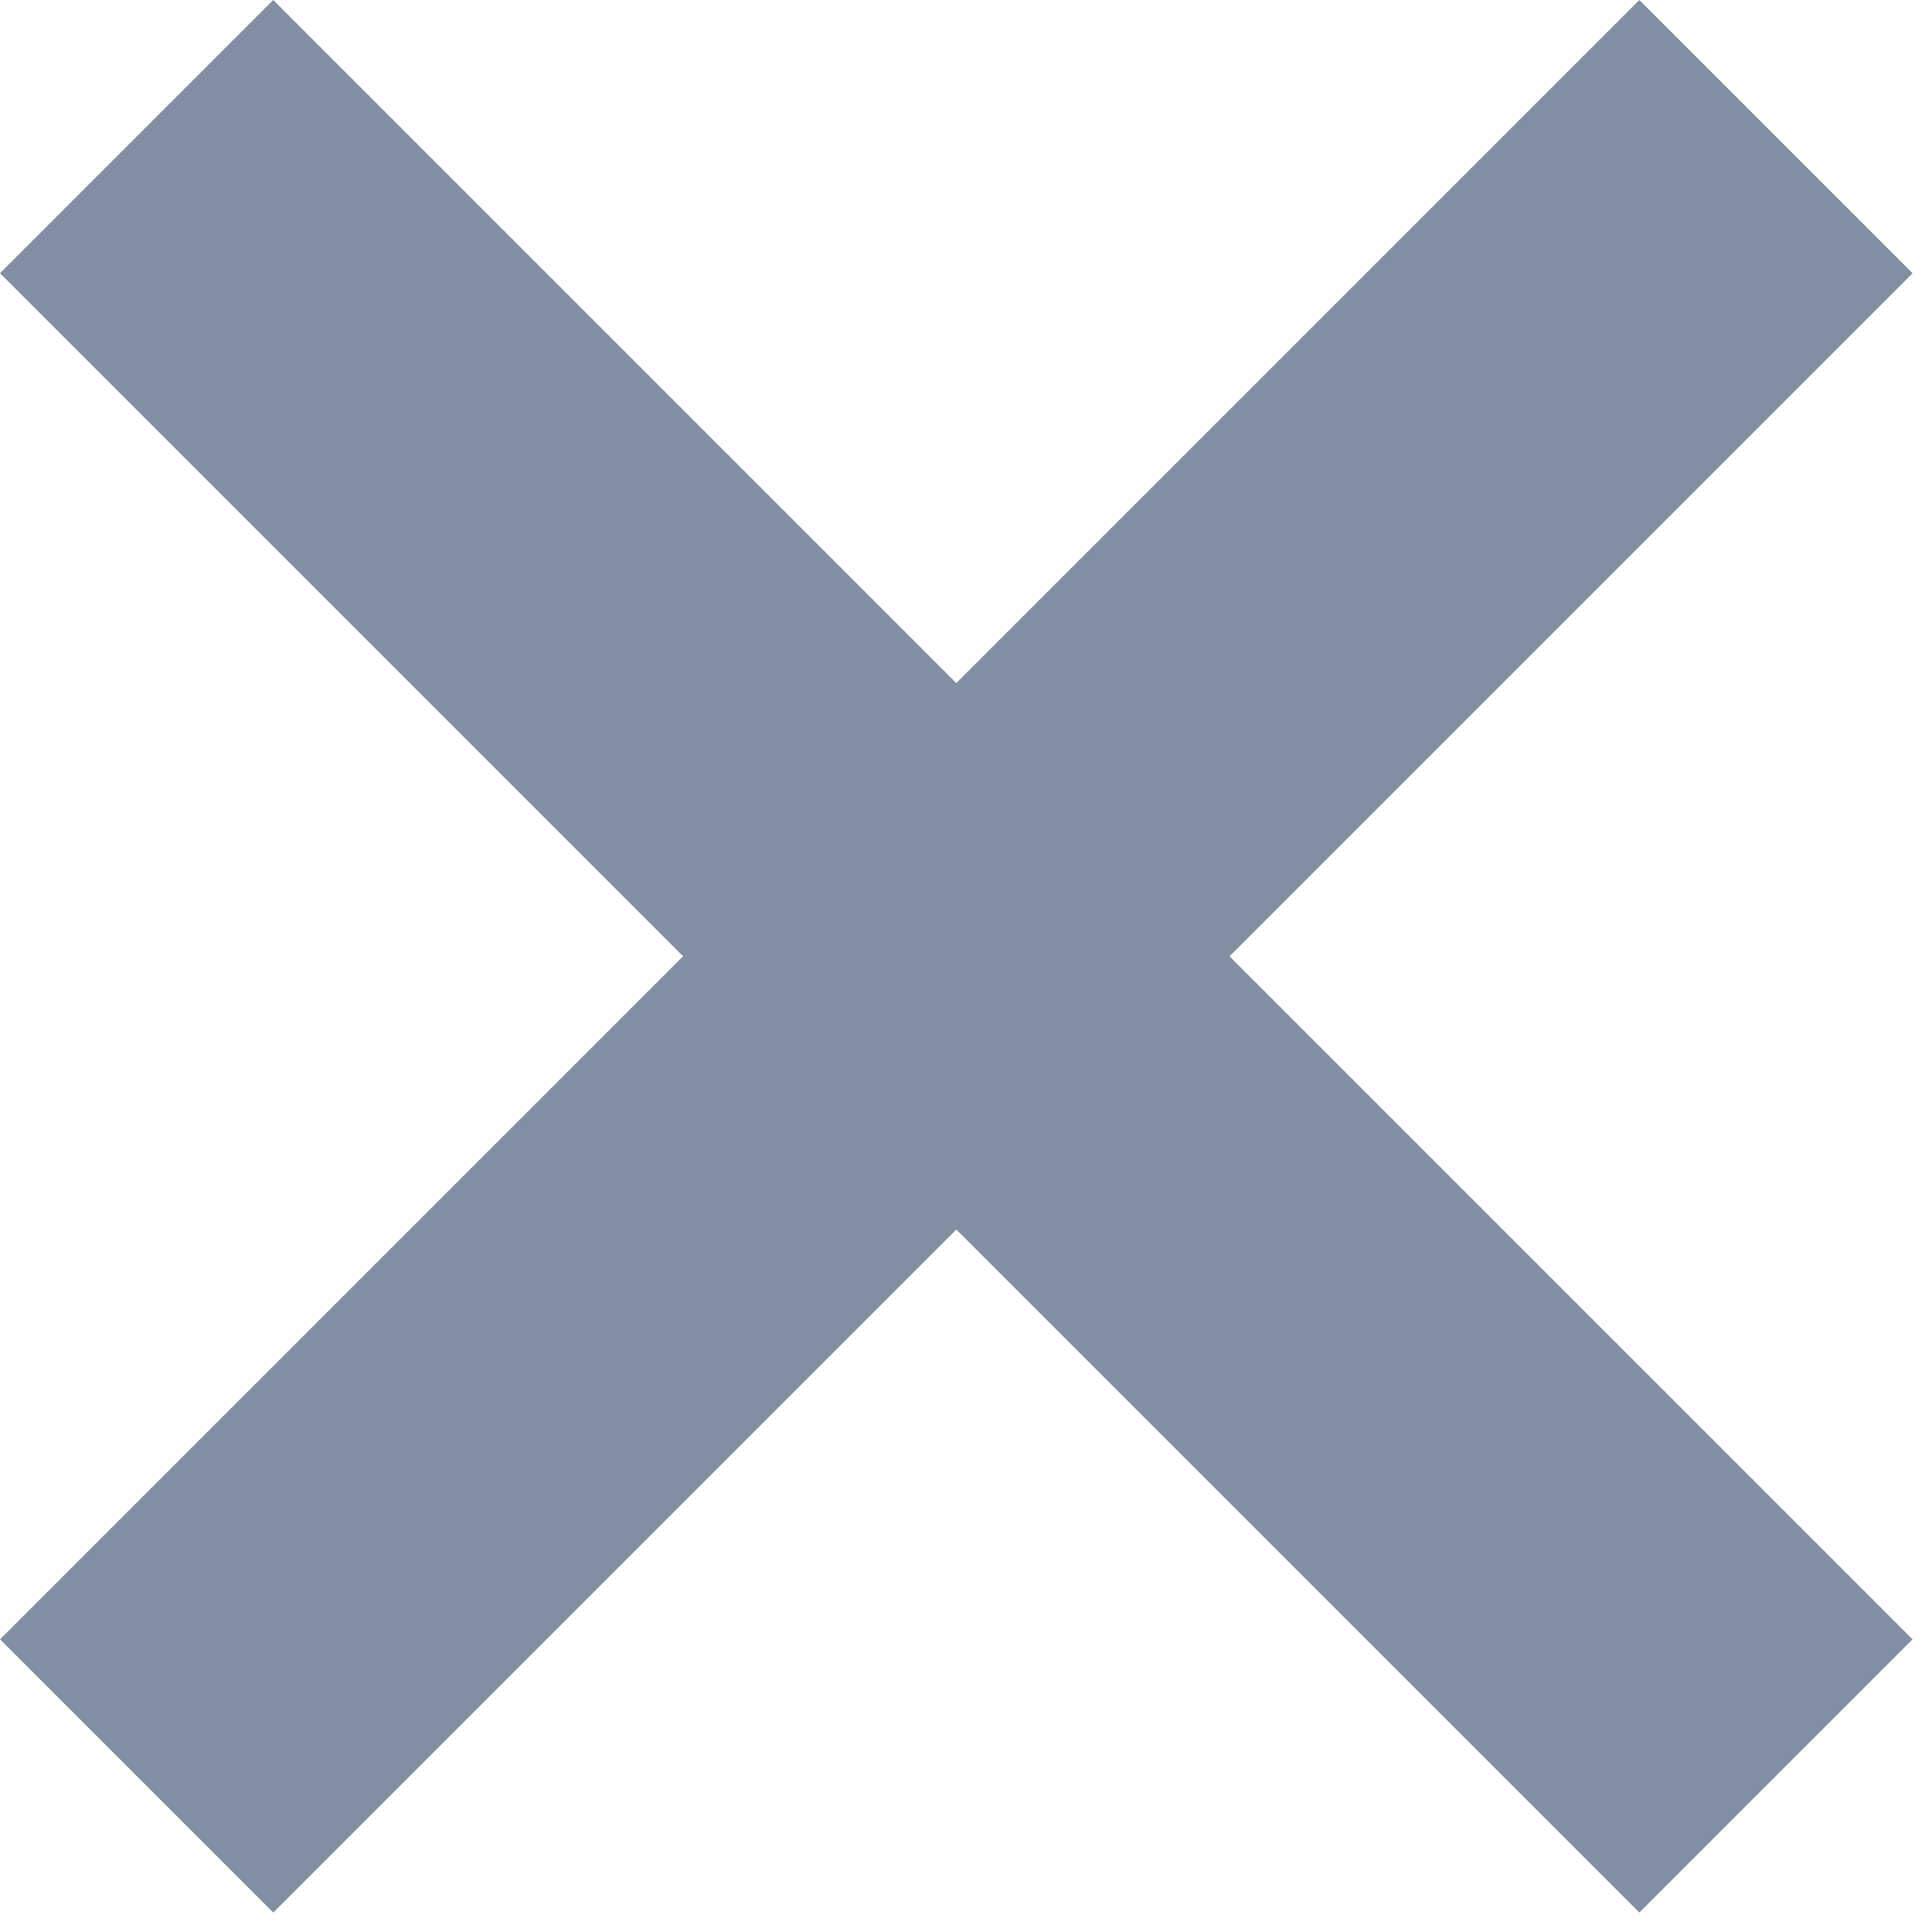
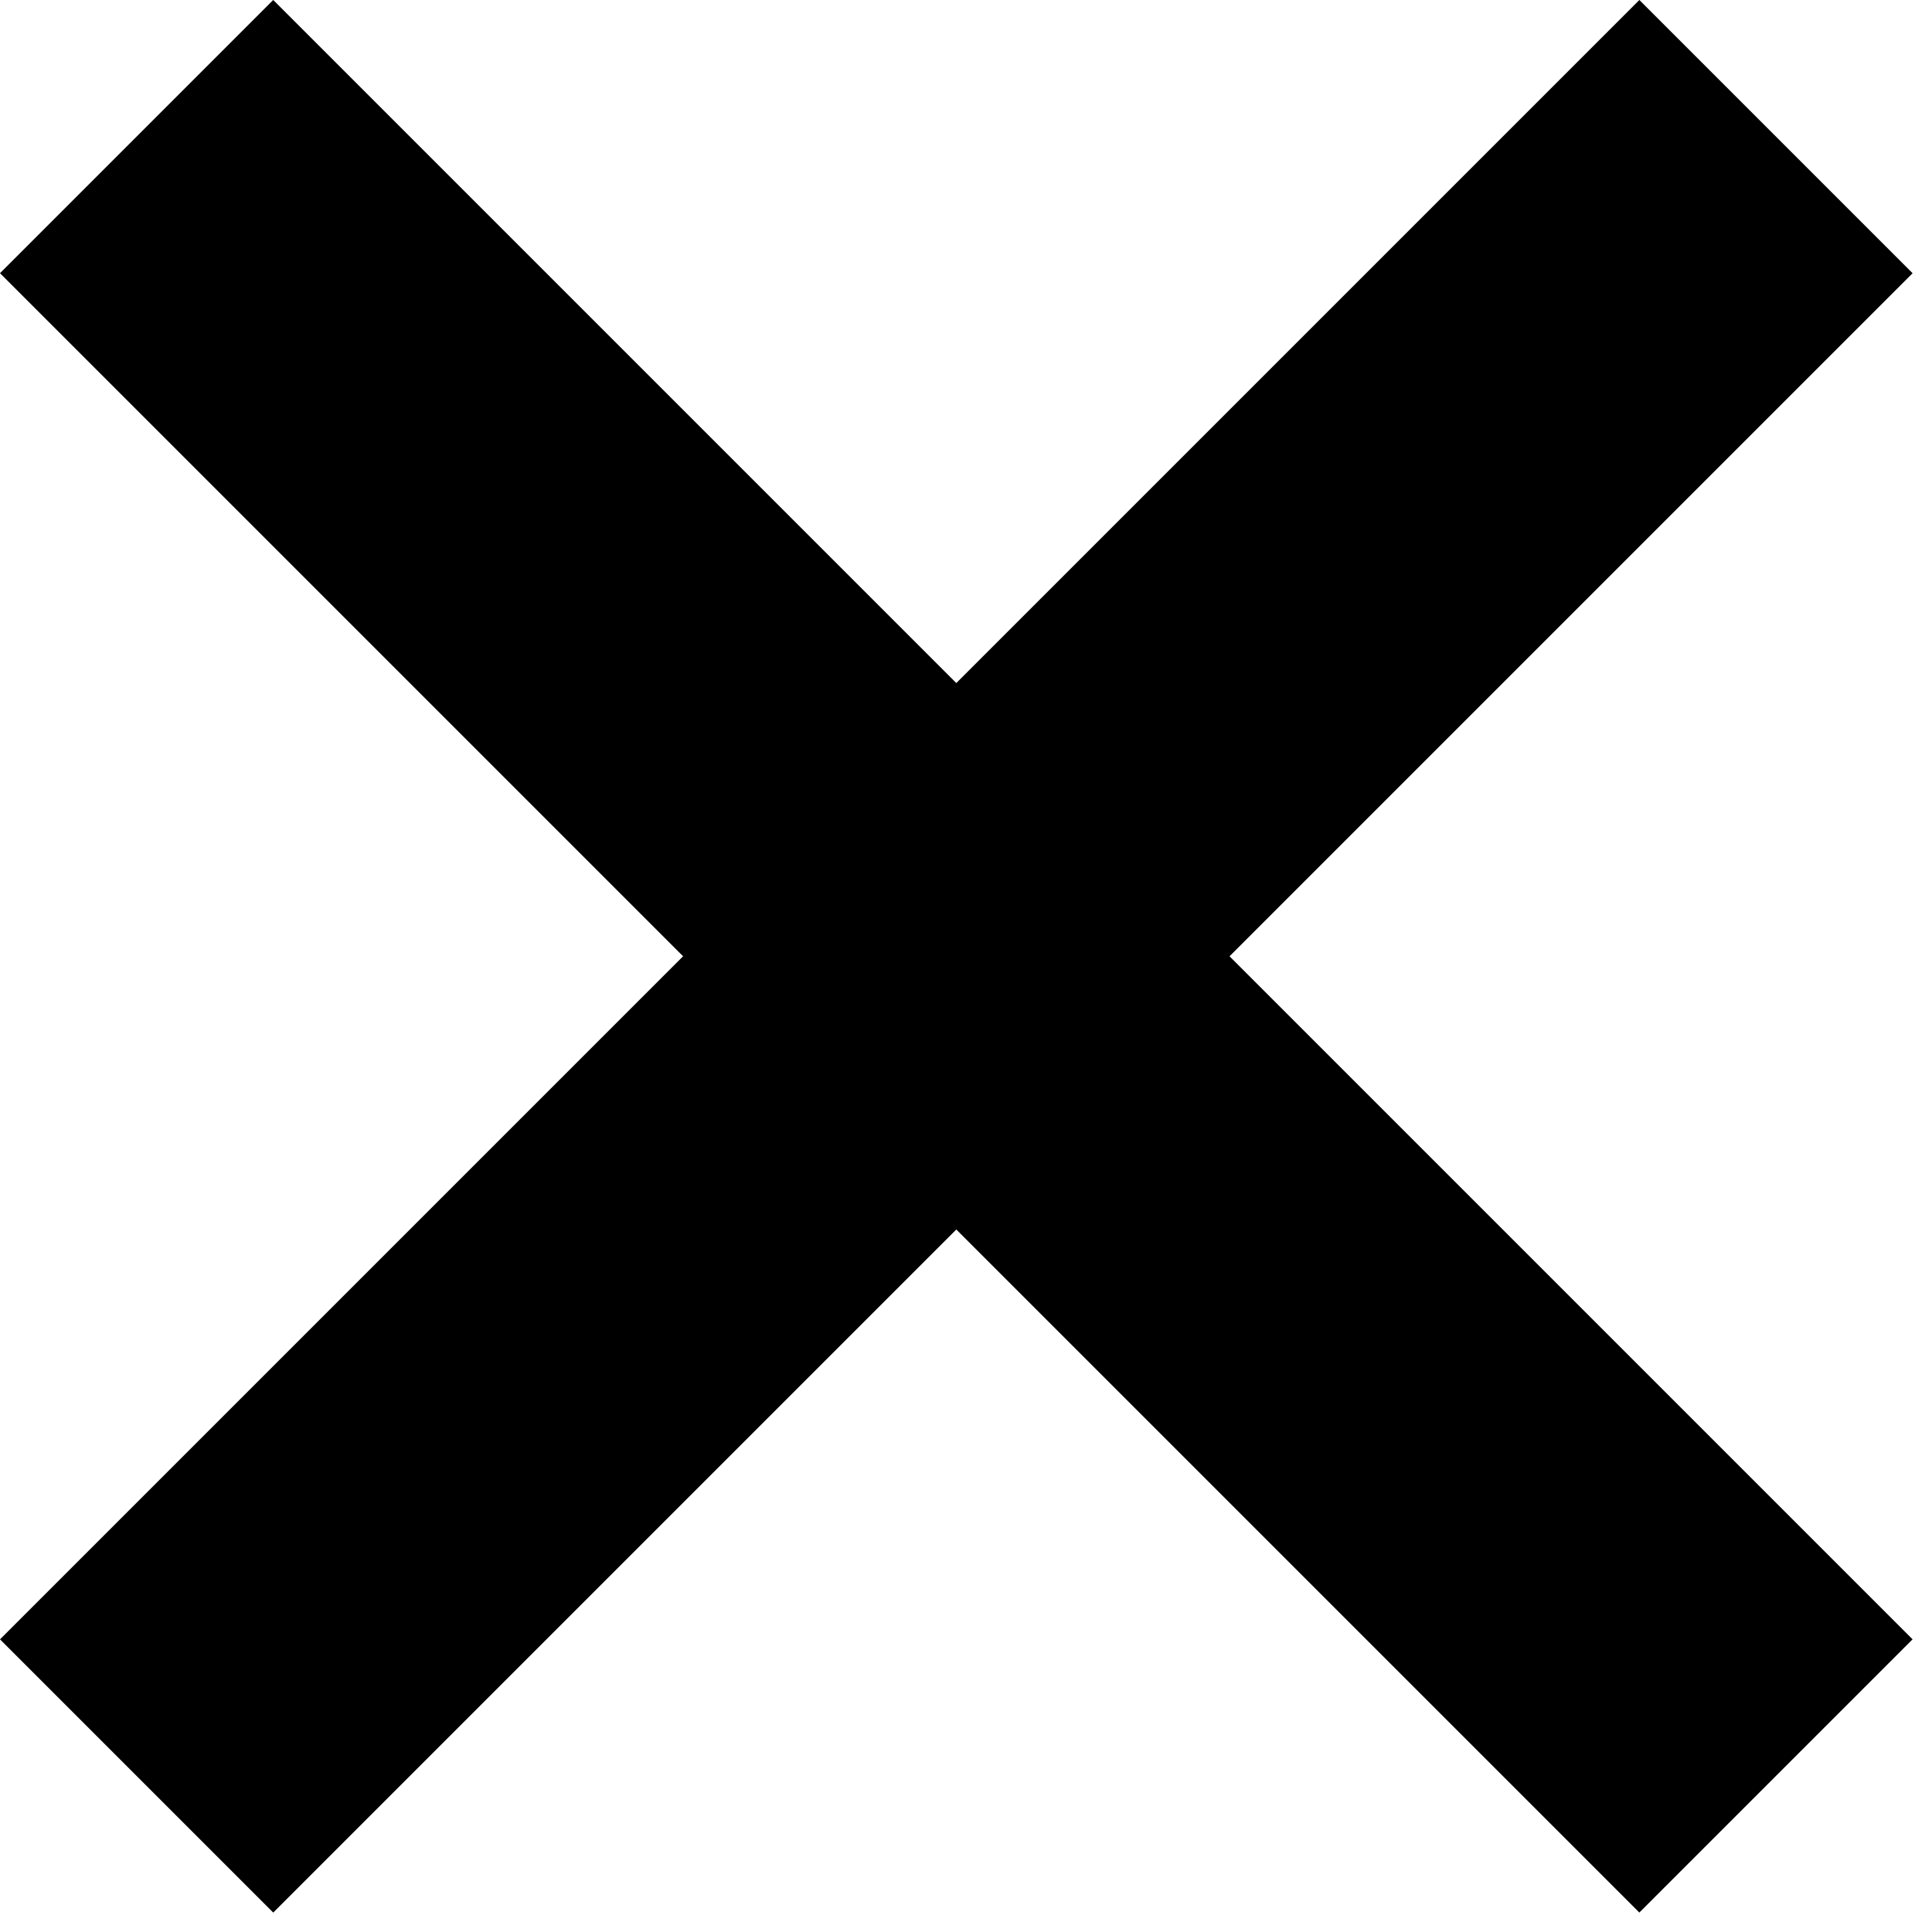
- <svg xmlns="http://www.w3.org/2000/svg" width="15" height="15" viewBox="0 0 15 15" fill="none">
-   <rect x="12.728" width="3" height="18" transform="rotate(45 12.728 0)" fill="#828FA3" />
-   <rect y="2.121" width="3" height="18" transform="rotate(-45 0 2.12109)" fill="#828FA3" />
+ <svg xmlns="http://www.w3.org/2000/svg" width="15" height="15" viewBox="0 0 15 15" fill="currentColor">
+   <rect x="12.728" width="3" height="18" transform="rotate(45 12.728 0)" />
+   <rect y="2.121" width="3" height="18" transform="rotate(-45 0 2.12109)" />
</svg>
